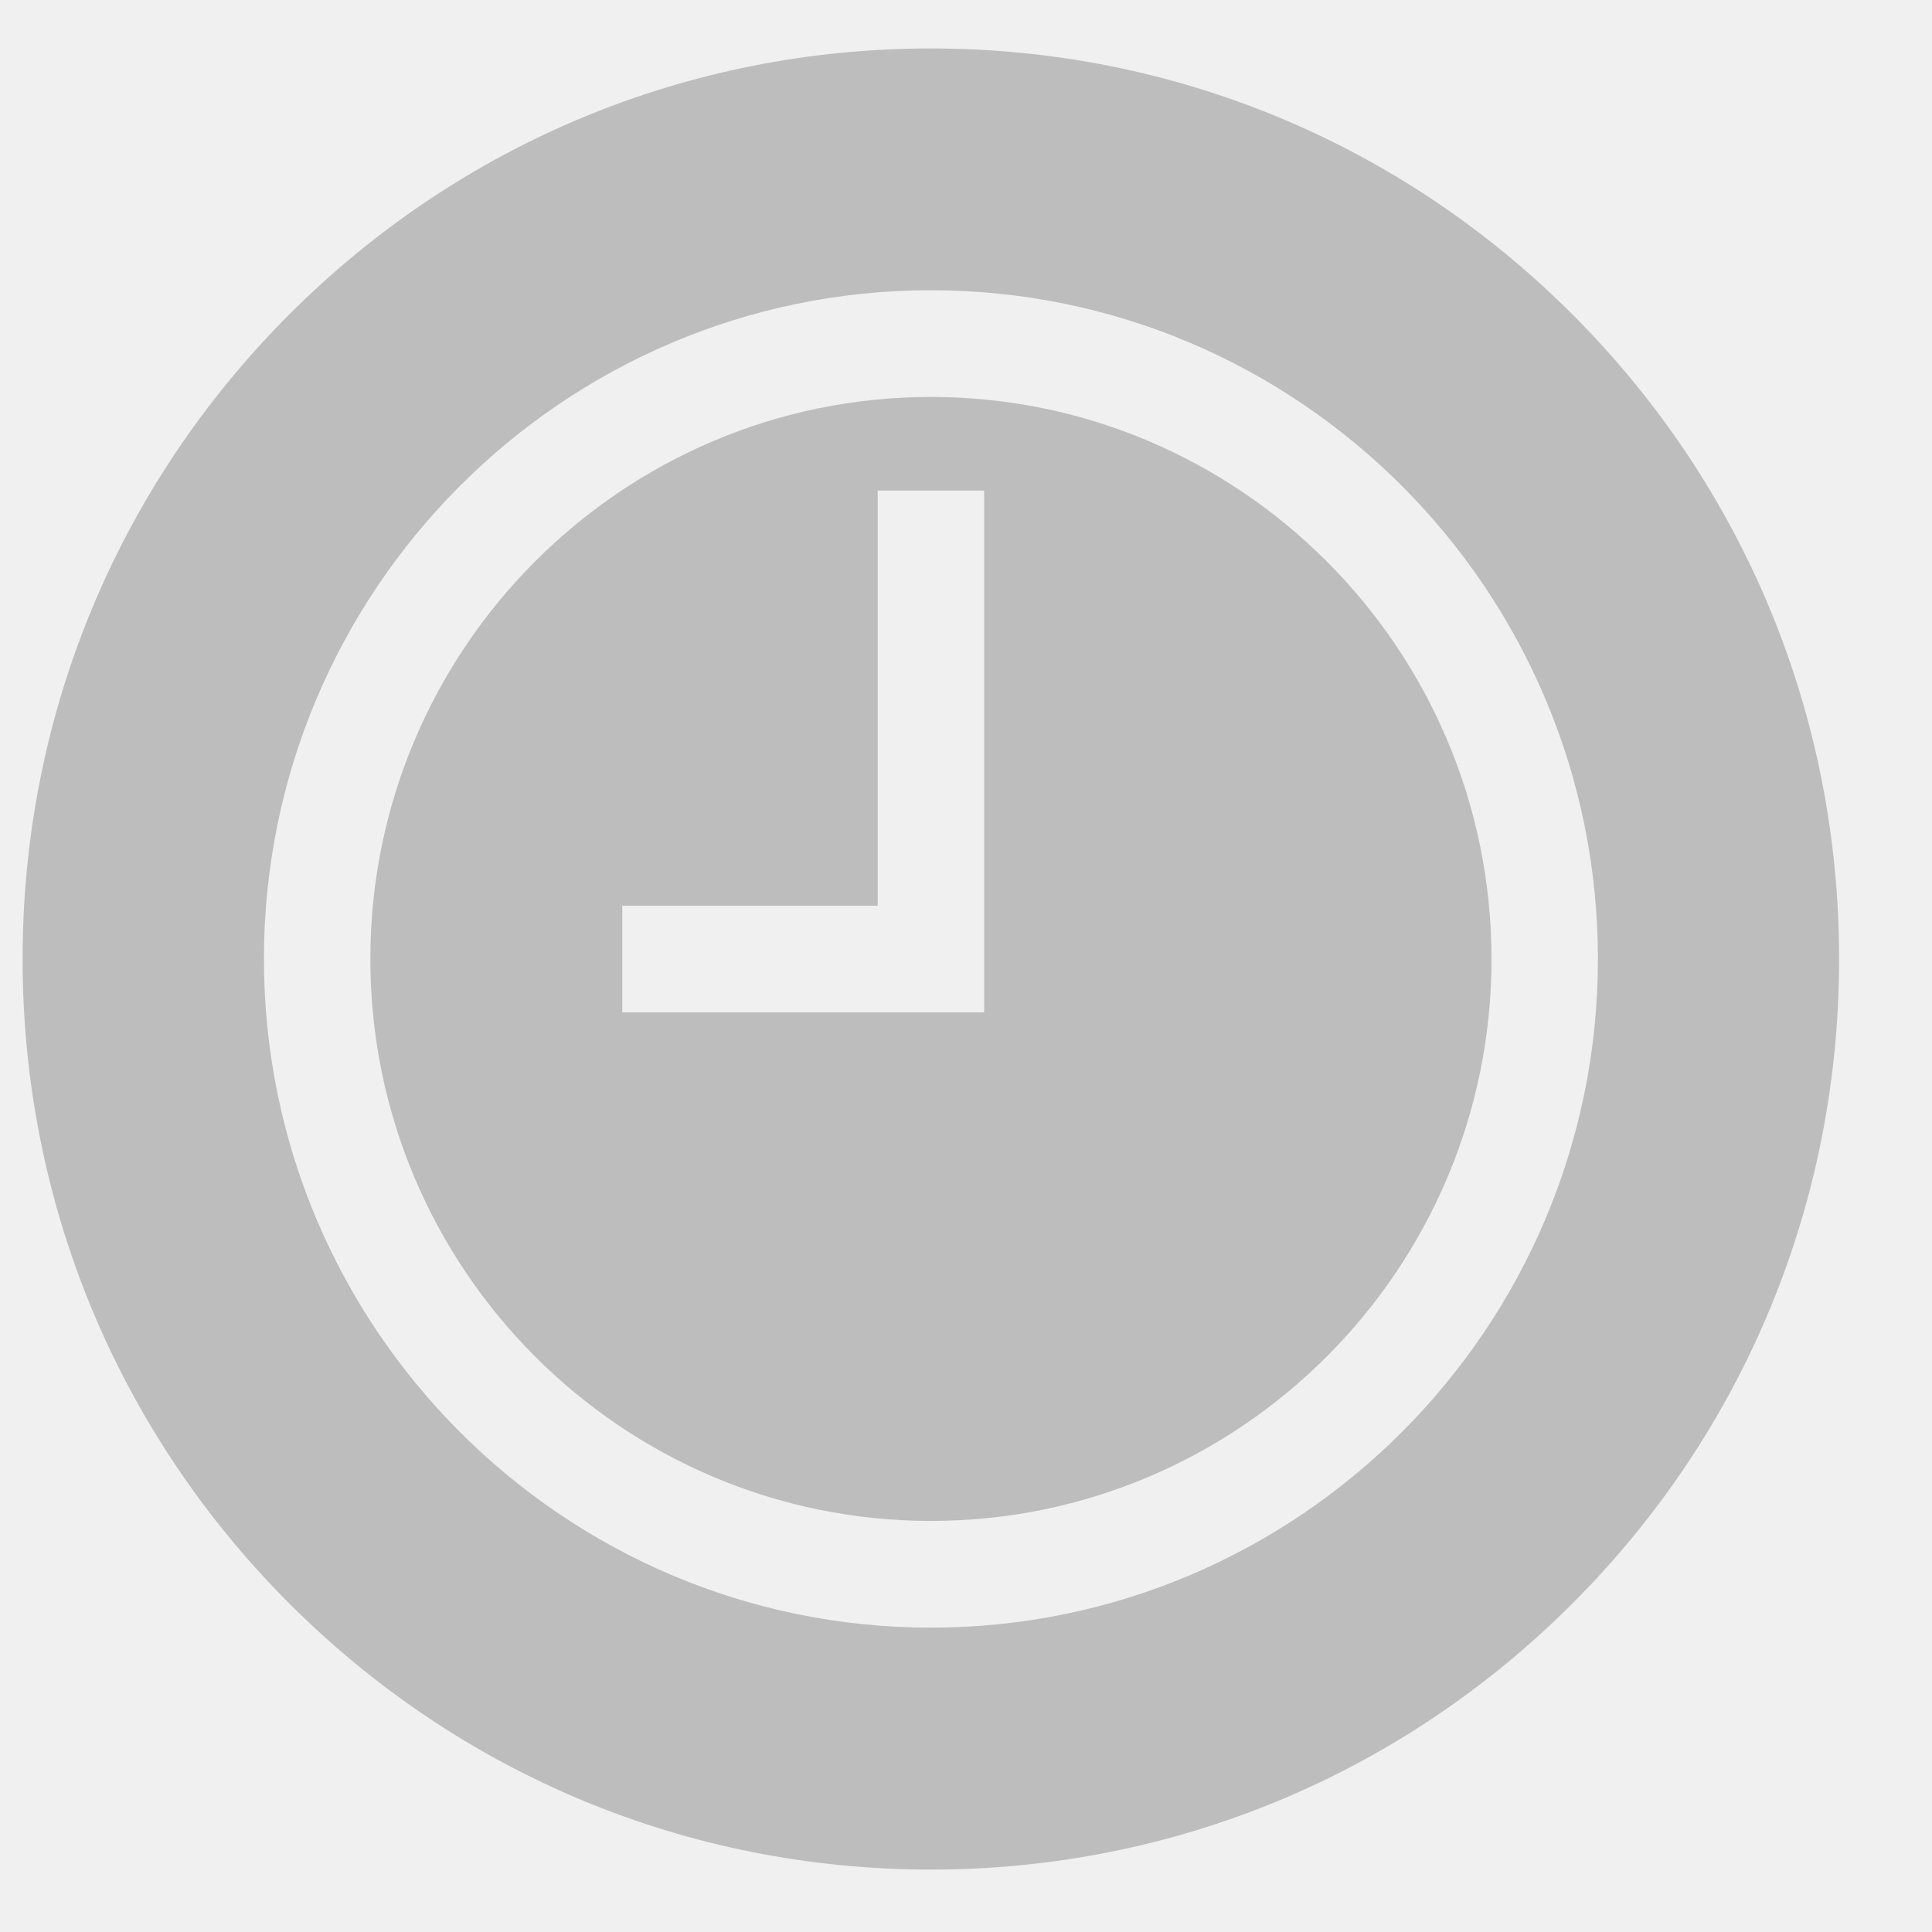
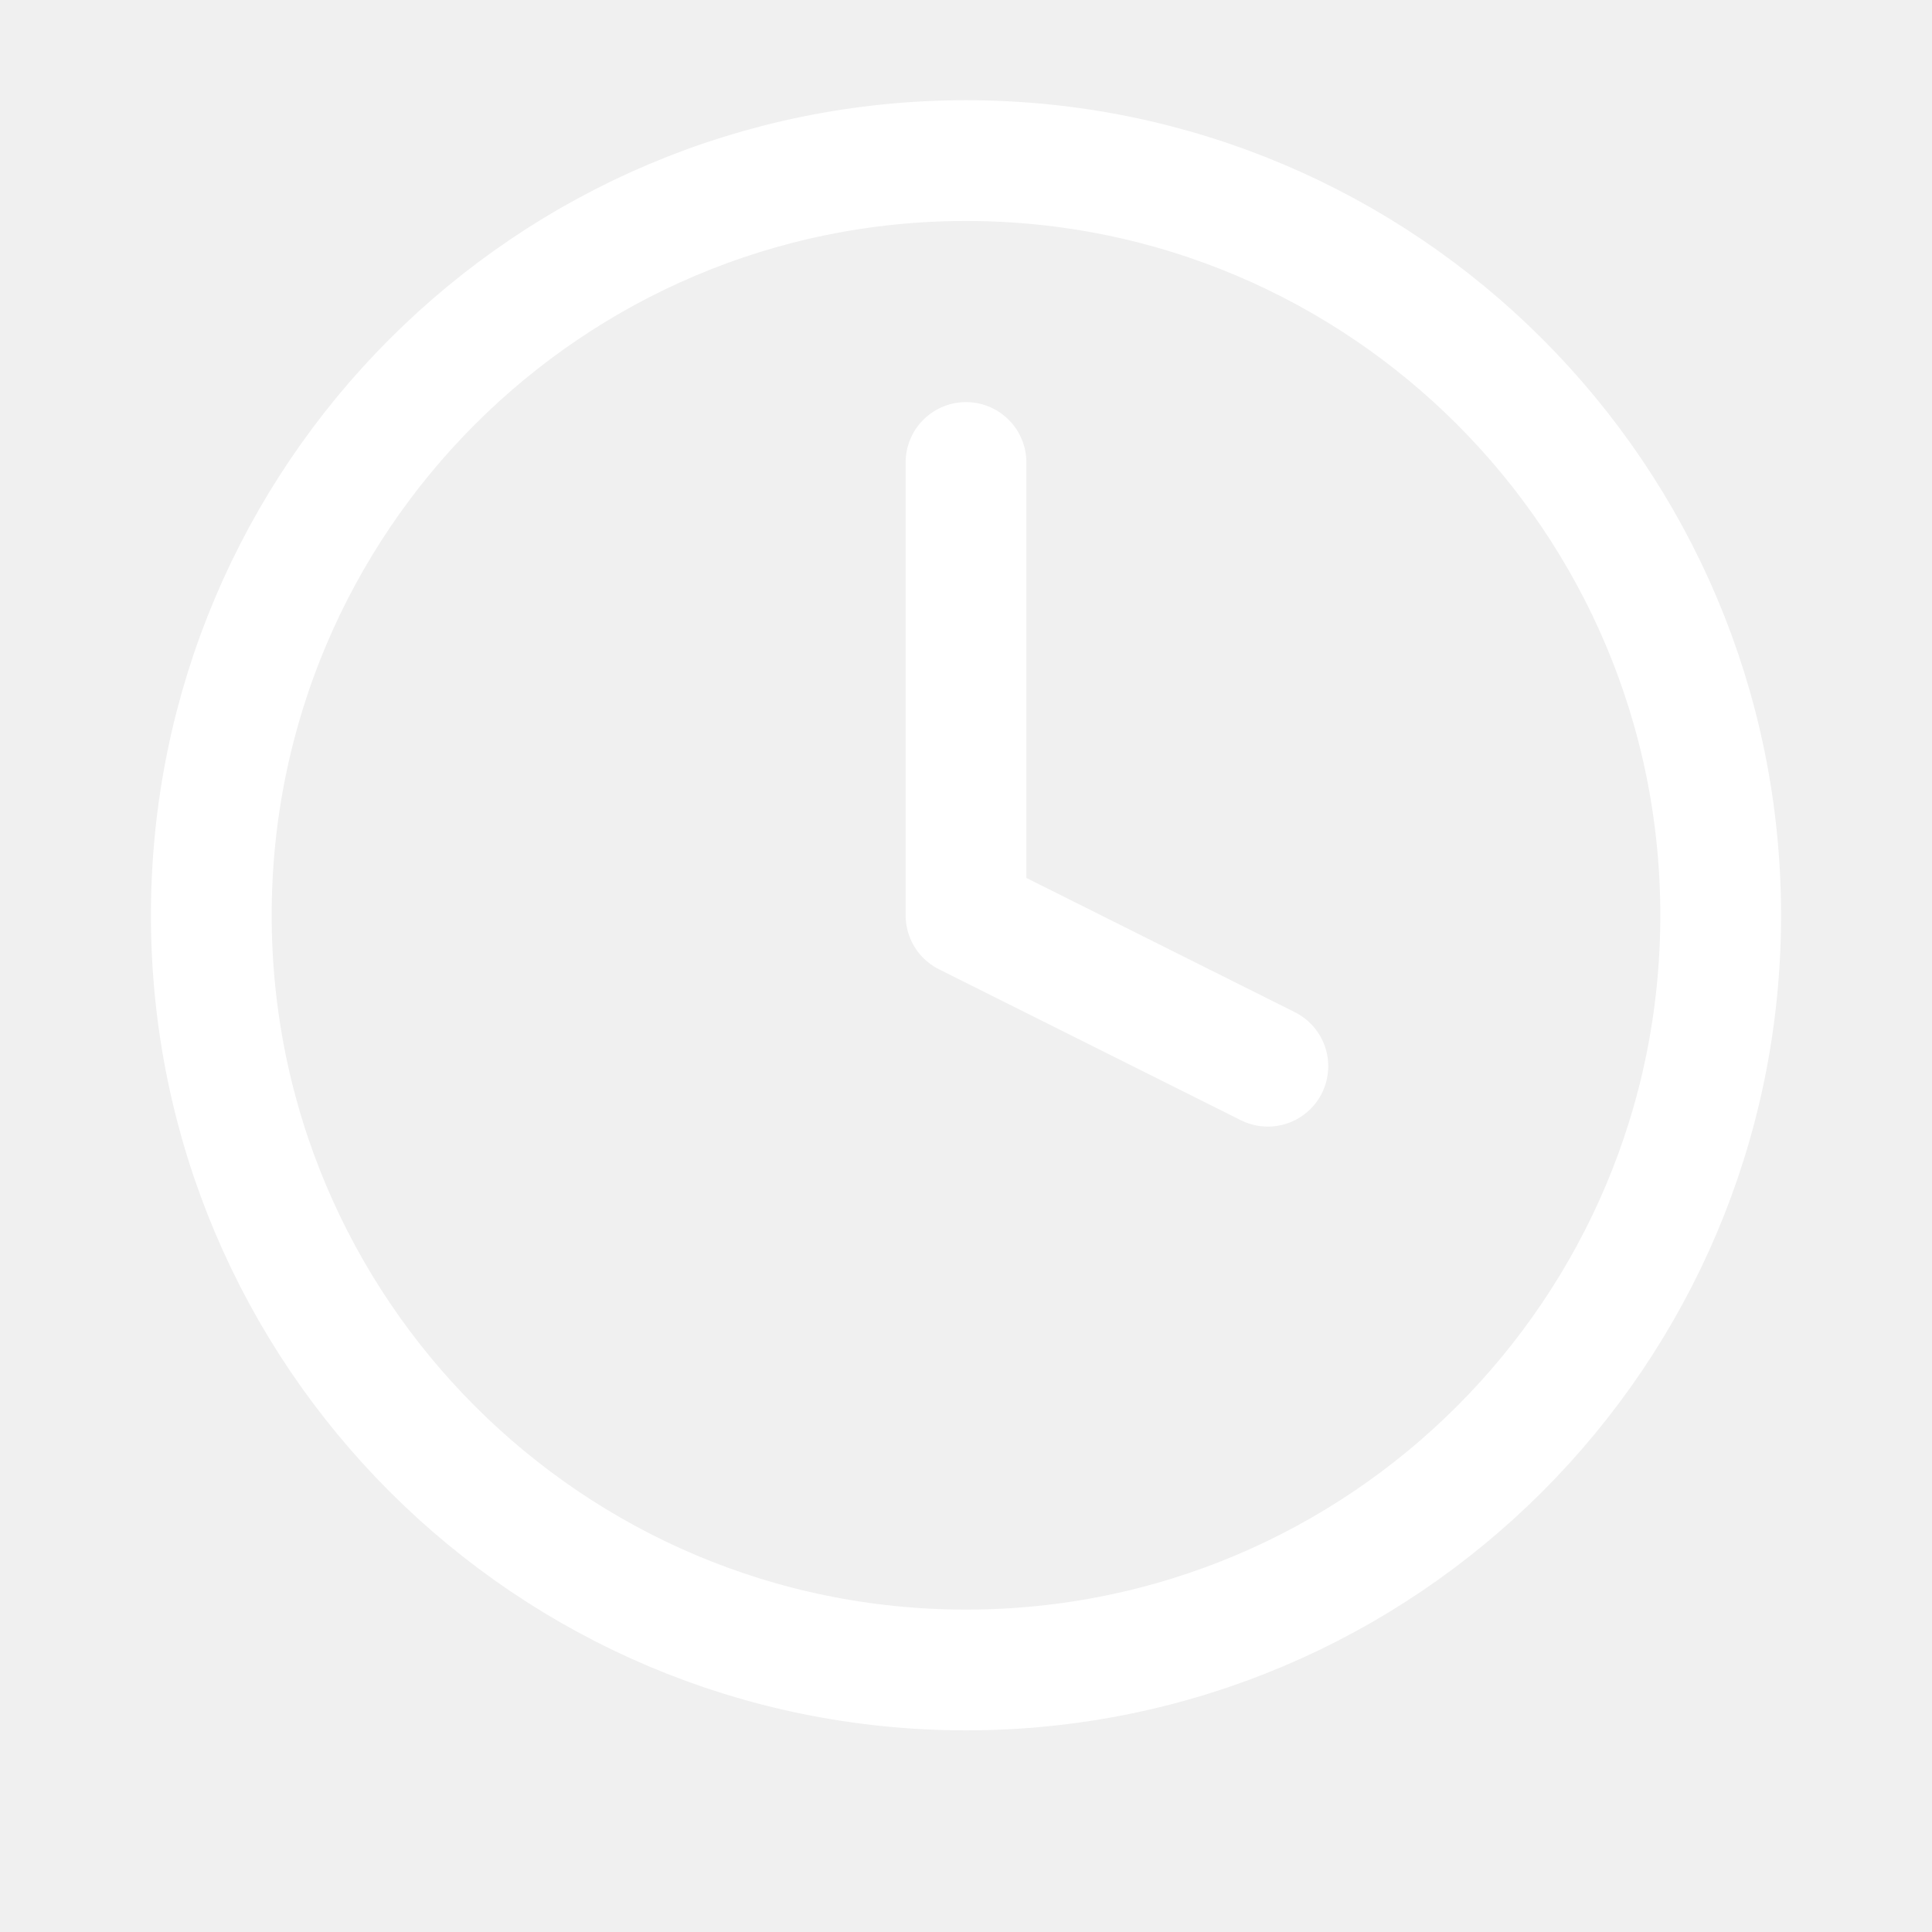
- <svg xmlns="http://www.w3.org/2000/svg" width="13" height="13" viewBox="0 0 13 13" fill="none">
+ <svg xmlns="http://www.w3.org/2000/svg" width="16" height="16" viewBox="0 0 16 16" fill="none">
  <g clip-path="url(#clip0)">
-     <path d="M6.264 2.671C4.184 2.671 2.492 4.368 2.492 6.453C2.492 8.538 4.184 10.234 6.264 10.234C8.344 10.234 10.036 8.538 10.036 6.453C10.036 4.368 8.344 2.671 6.264 2.671ZM6.622 6.812H4.187V6.094H5.906V3.301H6.622V6.812Z" fill="#BDBDBD" />
-     <path d="M10.585 2.12C9.431 0.963 7.896 0.326 6.264 0.326C4.631 0.326 3.097 0.963 1.942 2.12C0.788 3.278 0.152 4.816 0.152 6.453C0.152 8.089 0.788 9.628 1.942 10.785C3.097 11.942 4.631 12.58 6.264 12.58C7.896 12.58 9.431 11.942 10.585 10.785C11.74 9.628 12.375 8.089 12.375 6.453C12.375 4.816 11.74 3.278 10.585 2.12ZM6.264 10.952C3.789 10.952 1.776 8.934 1.776 6.453C1.776 3.972 3.789 1.953 6.264 1.953C8.739 1.953 10.752 3.972 10.752 6.453C10.752 8.934 8.739 10.952 6.264 10.952Z" fill="#BDBDBD" />
+     <path d="M8 13.83C11.452 13.83 14.25 11.032 14.25 7.58C14.25 4.128 11.452 1.33 8 1.33C4.548 1.33 1.75 4.128 1.75 7.58C1.75 11.032 4.548 13.83 8 13.83Z" stroke="white" stroke-linecap="round" stroke-linejoin="round" />
+     <path d="M8 3.83V7.58L10.5 8.83" stroke="white" stroke-linecap="round" stroke-linejoin="round" />
  </g>
  <defs>
    <clipPath id="clip0">
-       <rect x="0.152" y="0.326" width="12.223" height="12.254" rx="4.628" fill="white" />
+       <rect width="15" height="15" fill="white" transform="translate(0.5 0.0803223)" />
    </clipPath>
  </defs>
</svg>
